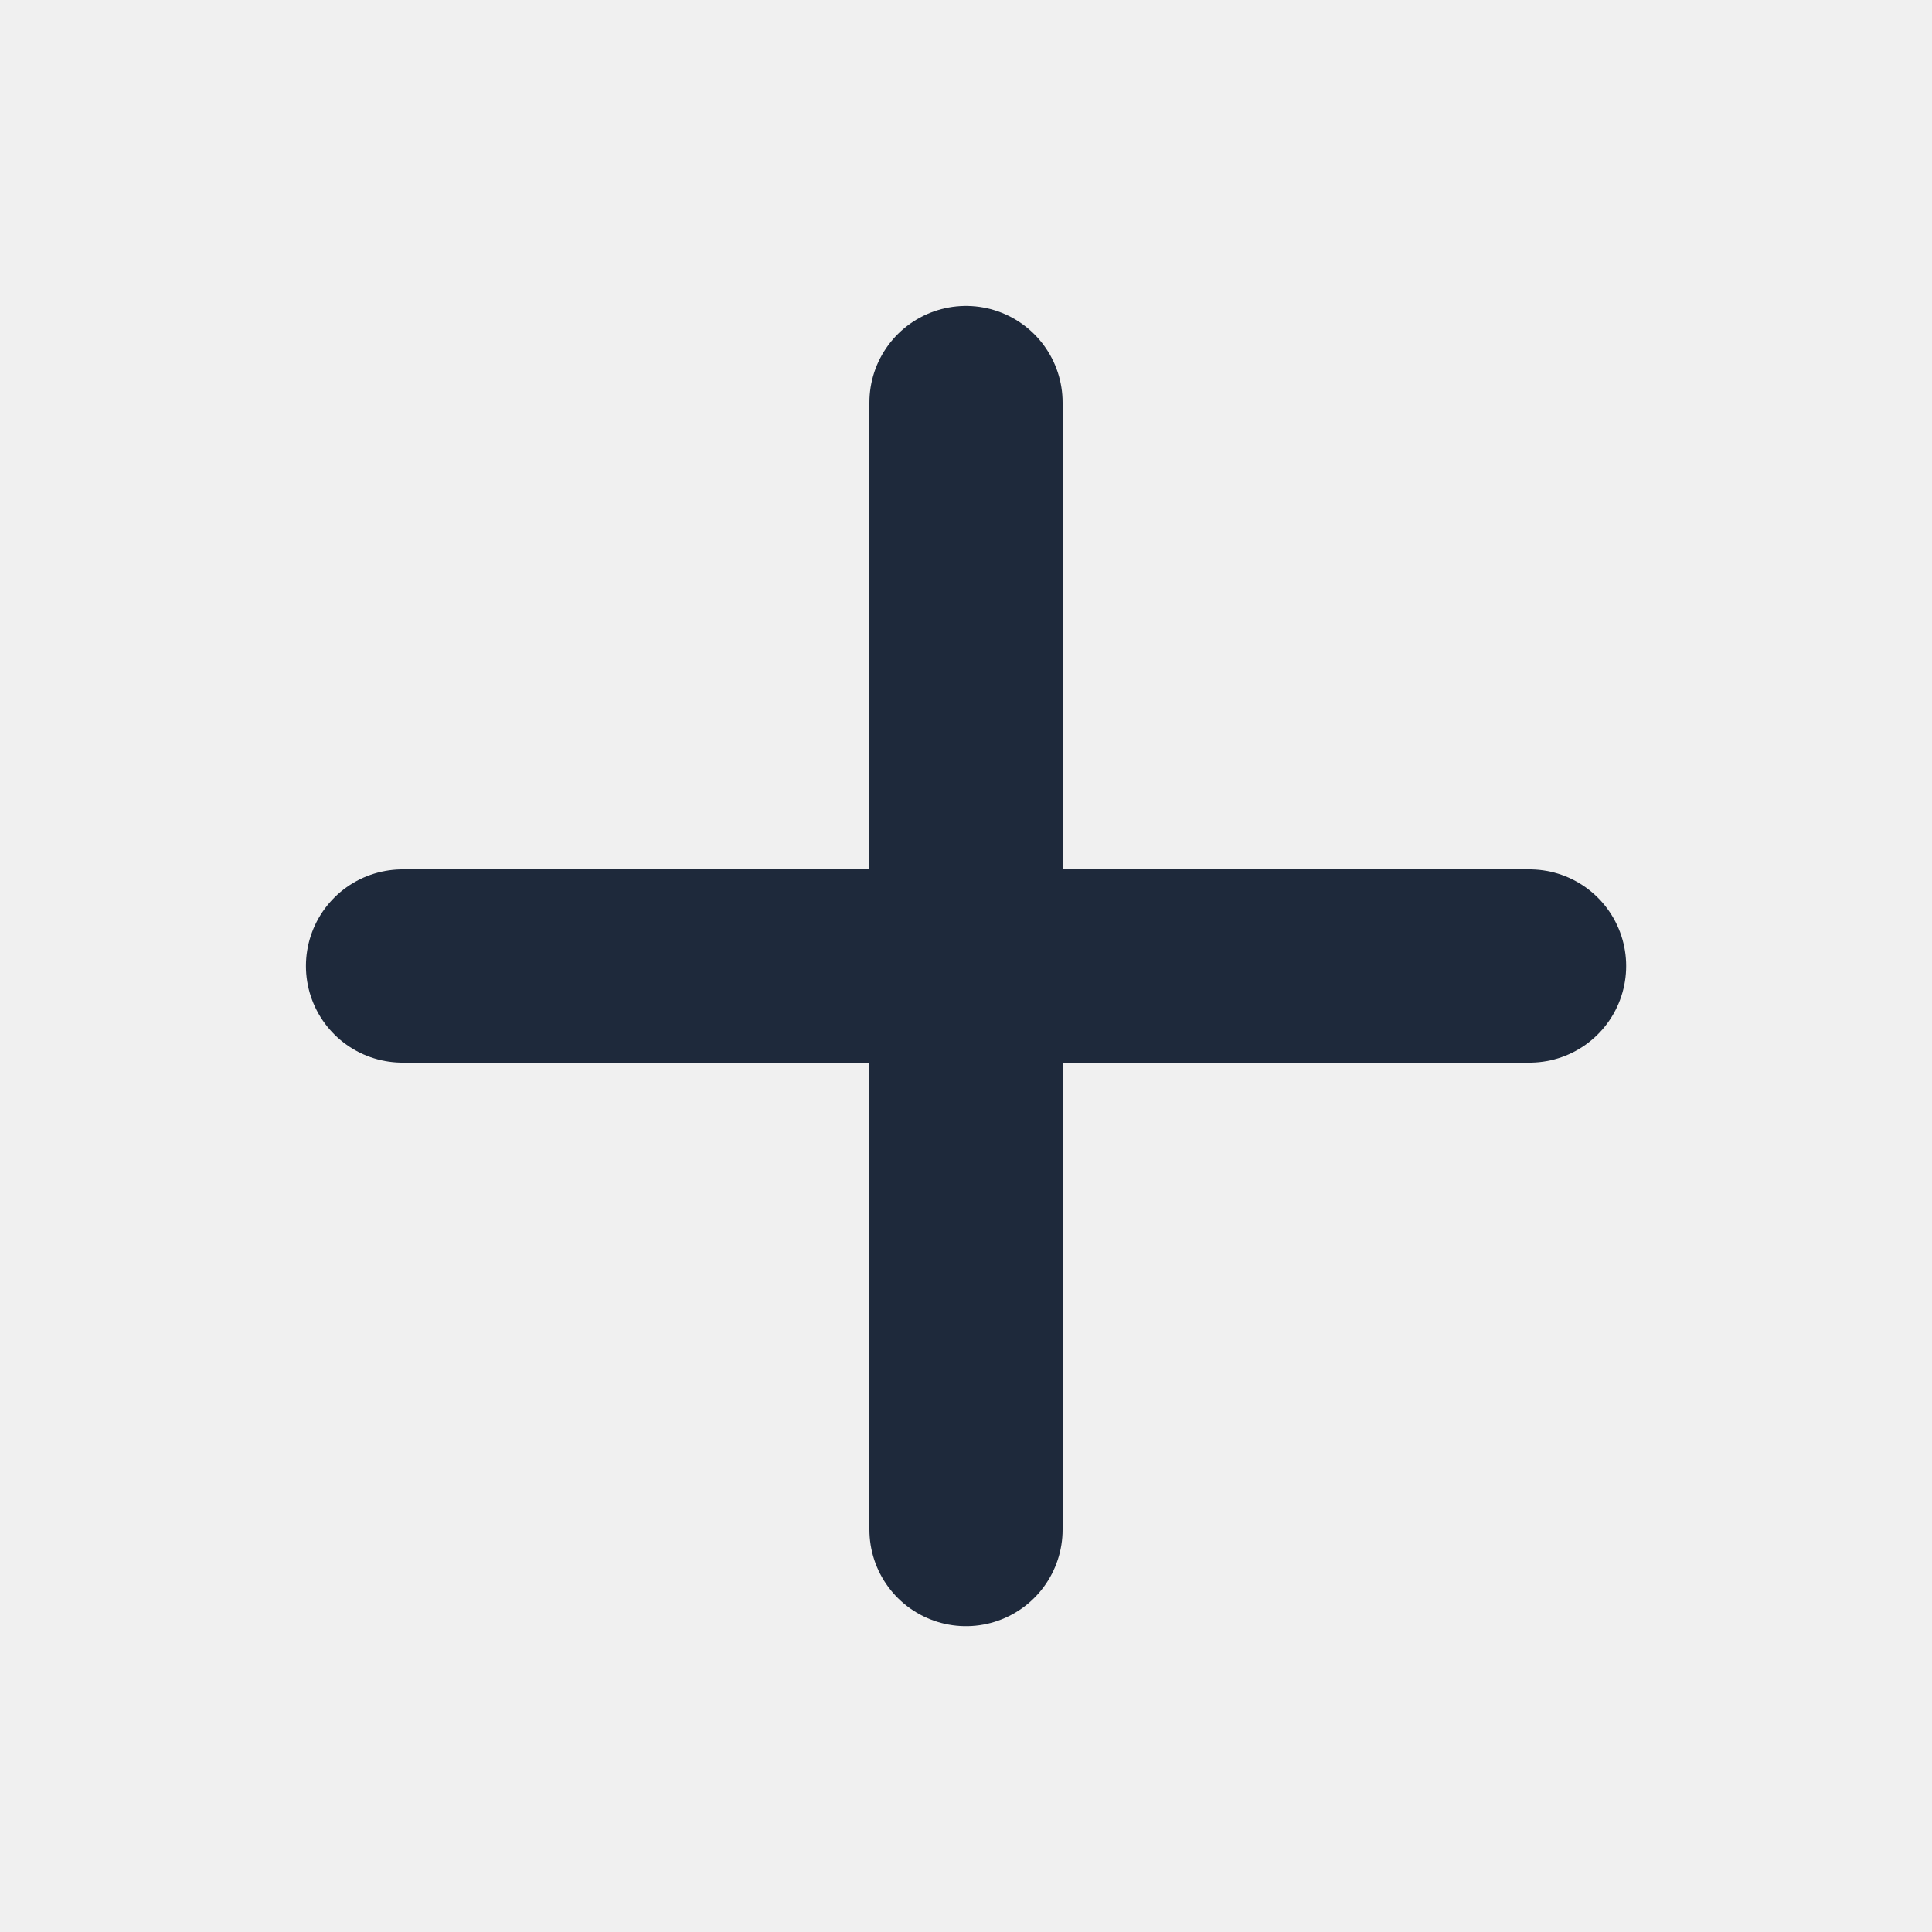
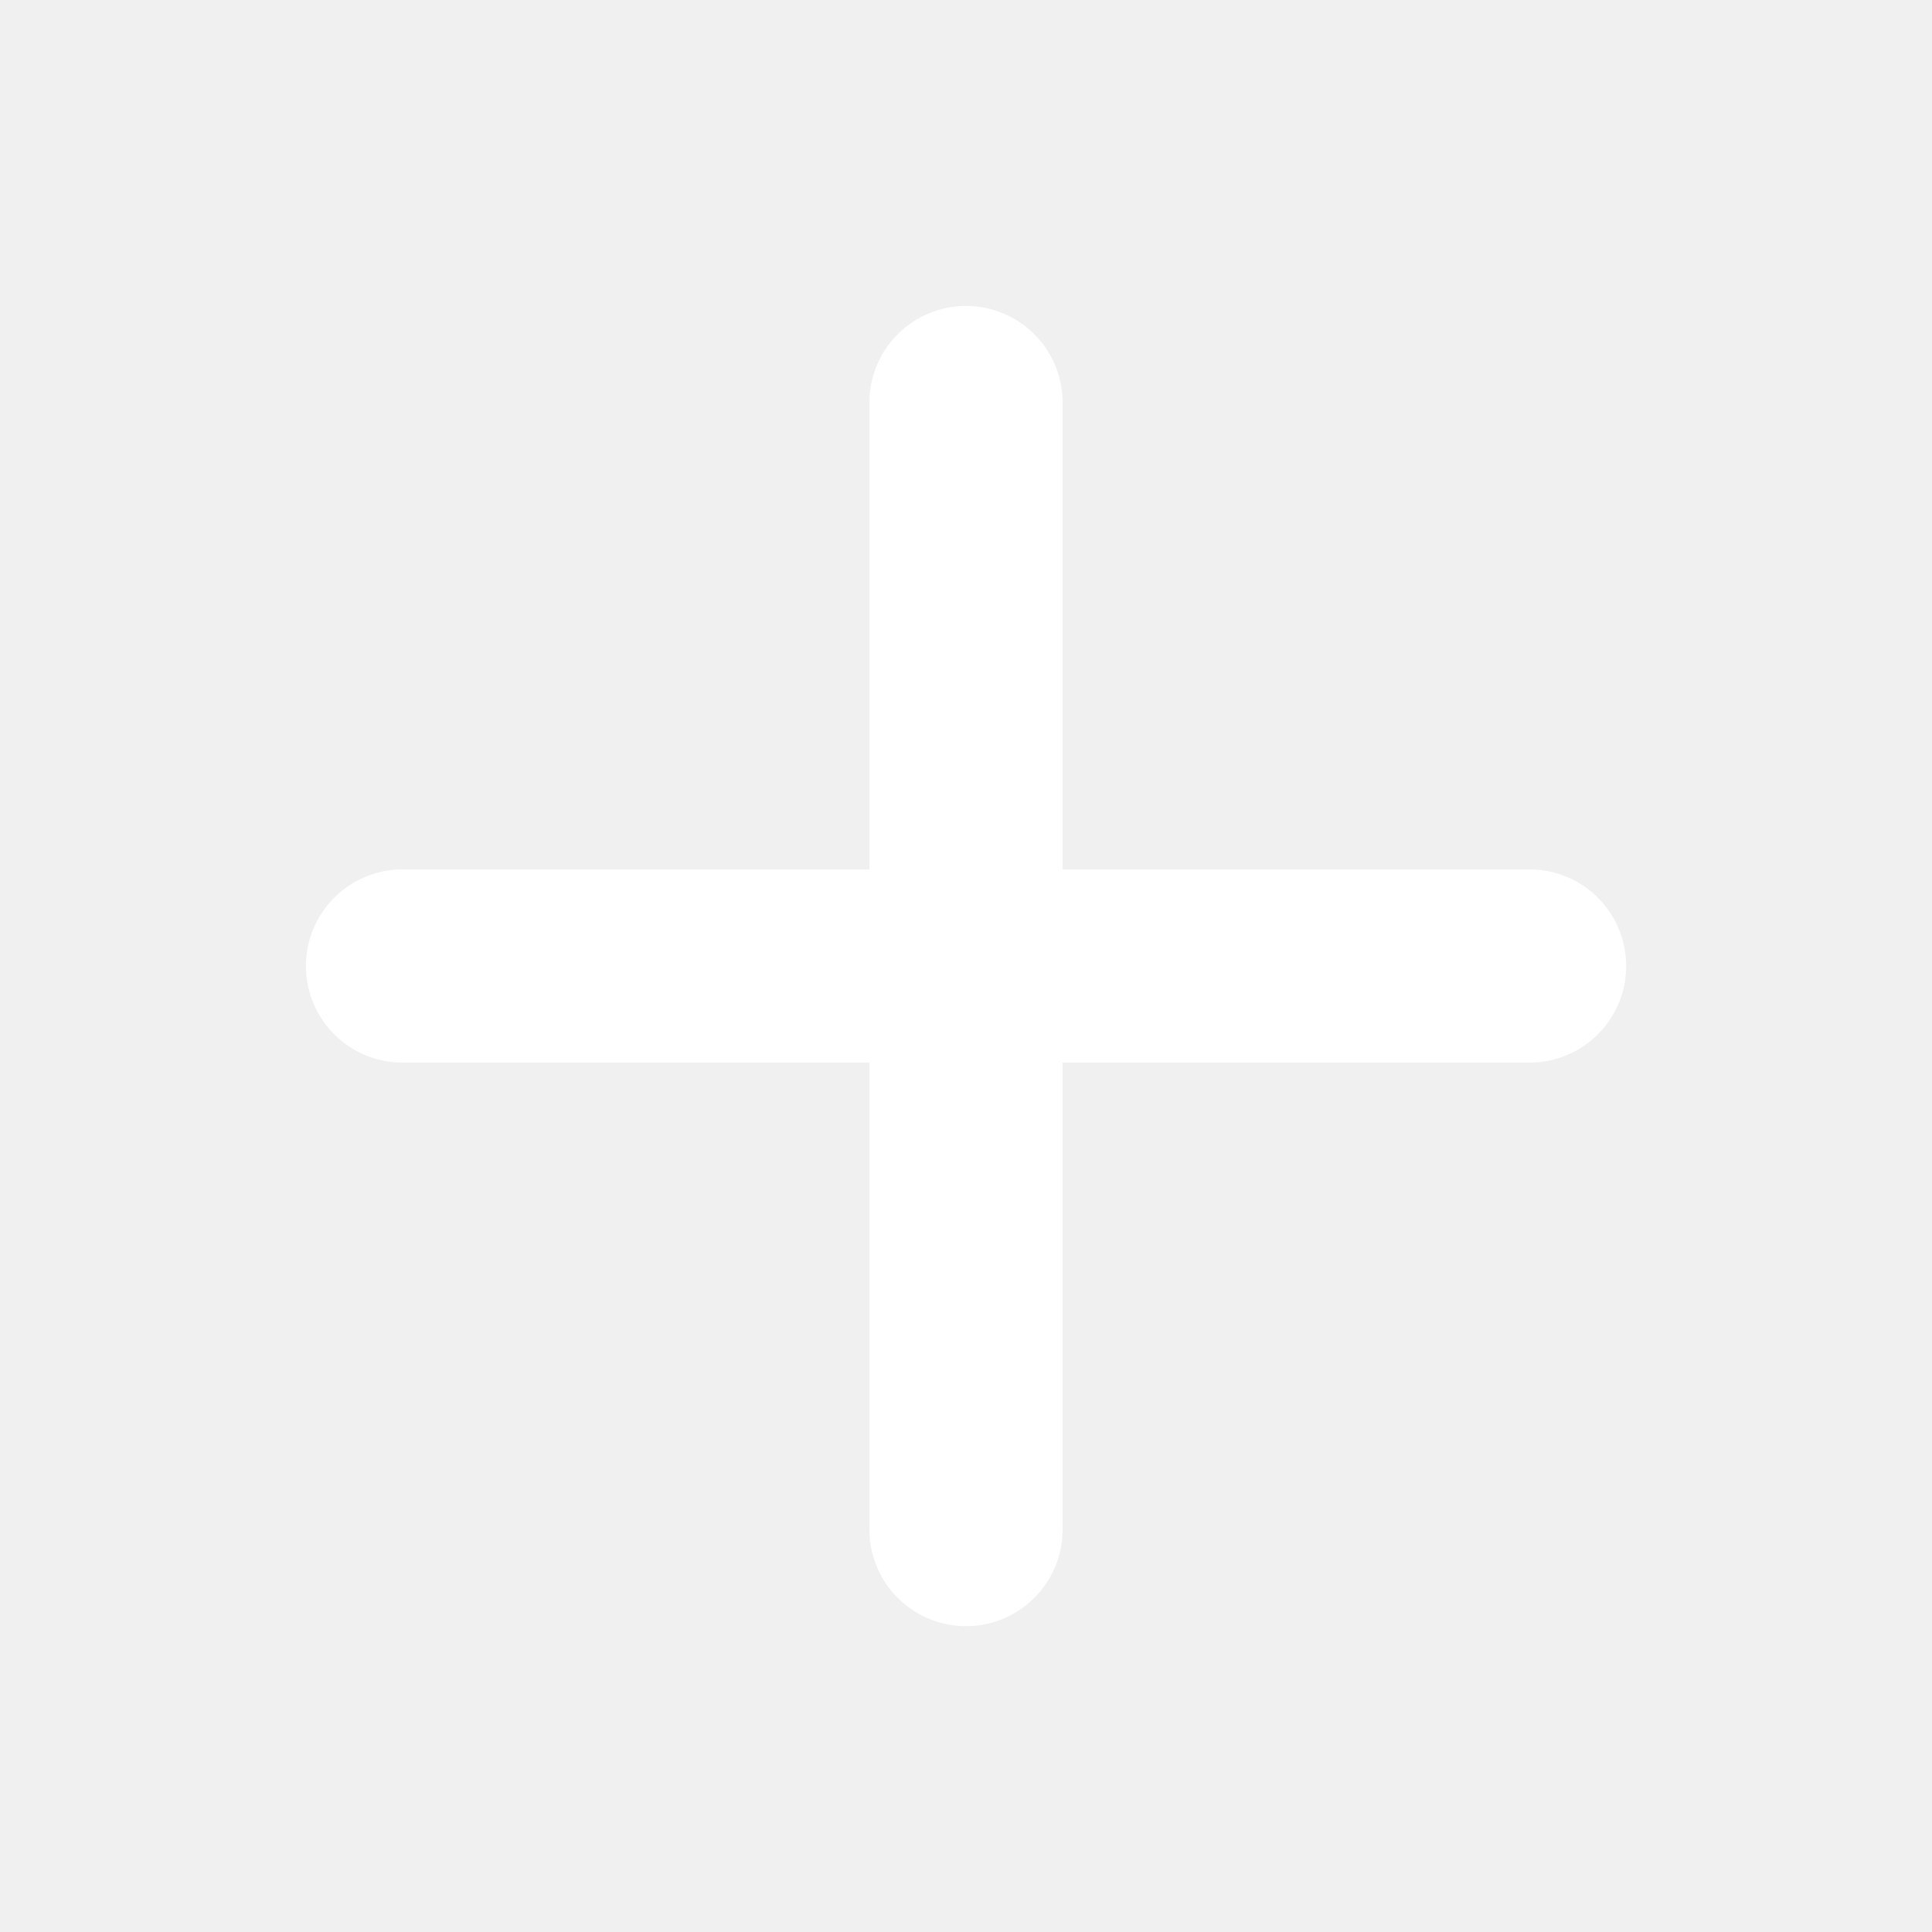
<svg xmlns="http://www.w3.org/2000/svg" width="20" height="20" viewBox="0 0 20 20" fill="none">
-   <path d="M10 4.167V15.834M4.167 10H15.834" stroke="#1E293B" stroke-width="2" stroke-linecap="round" stroke-linejoin="round" />
+   <path d="M10 4.167V15.834M4.167 10H15.834" stroke="#FFFFFF" stroke-width="2" stroke-linecap="round" stroke-linejoin="round" />
</svg>
